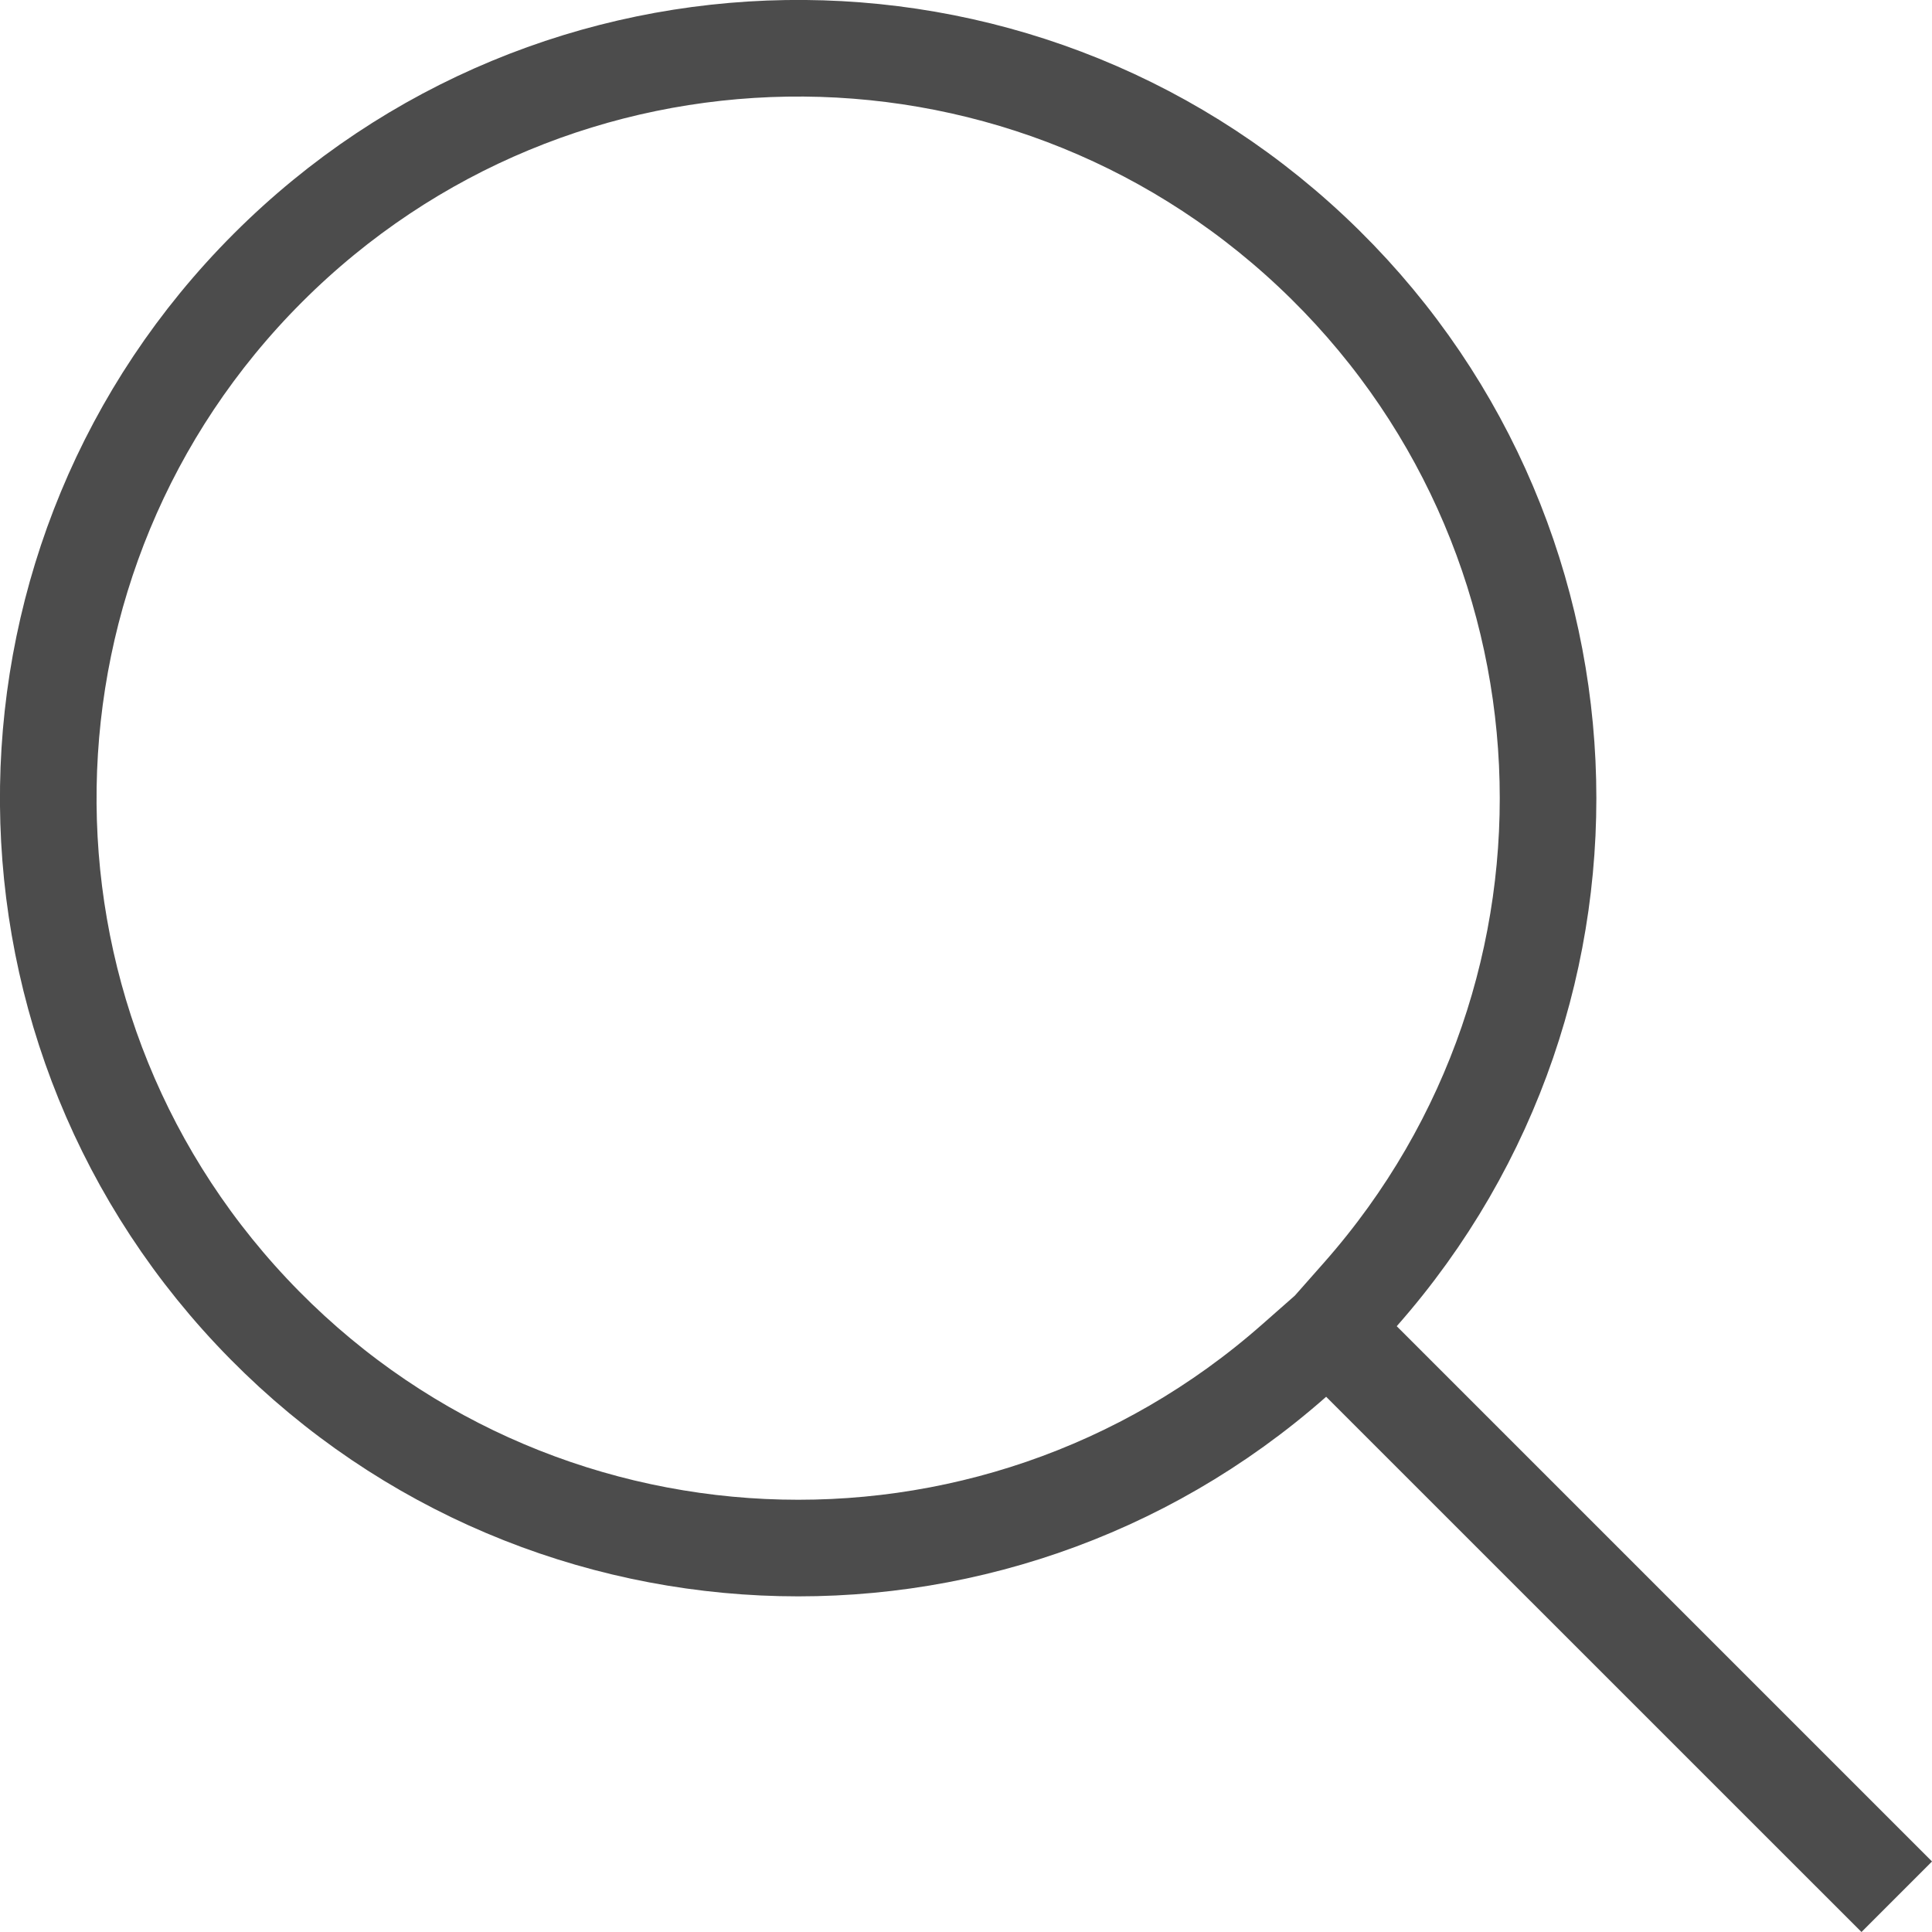
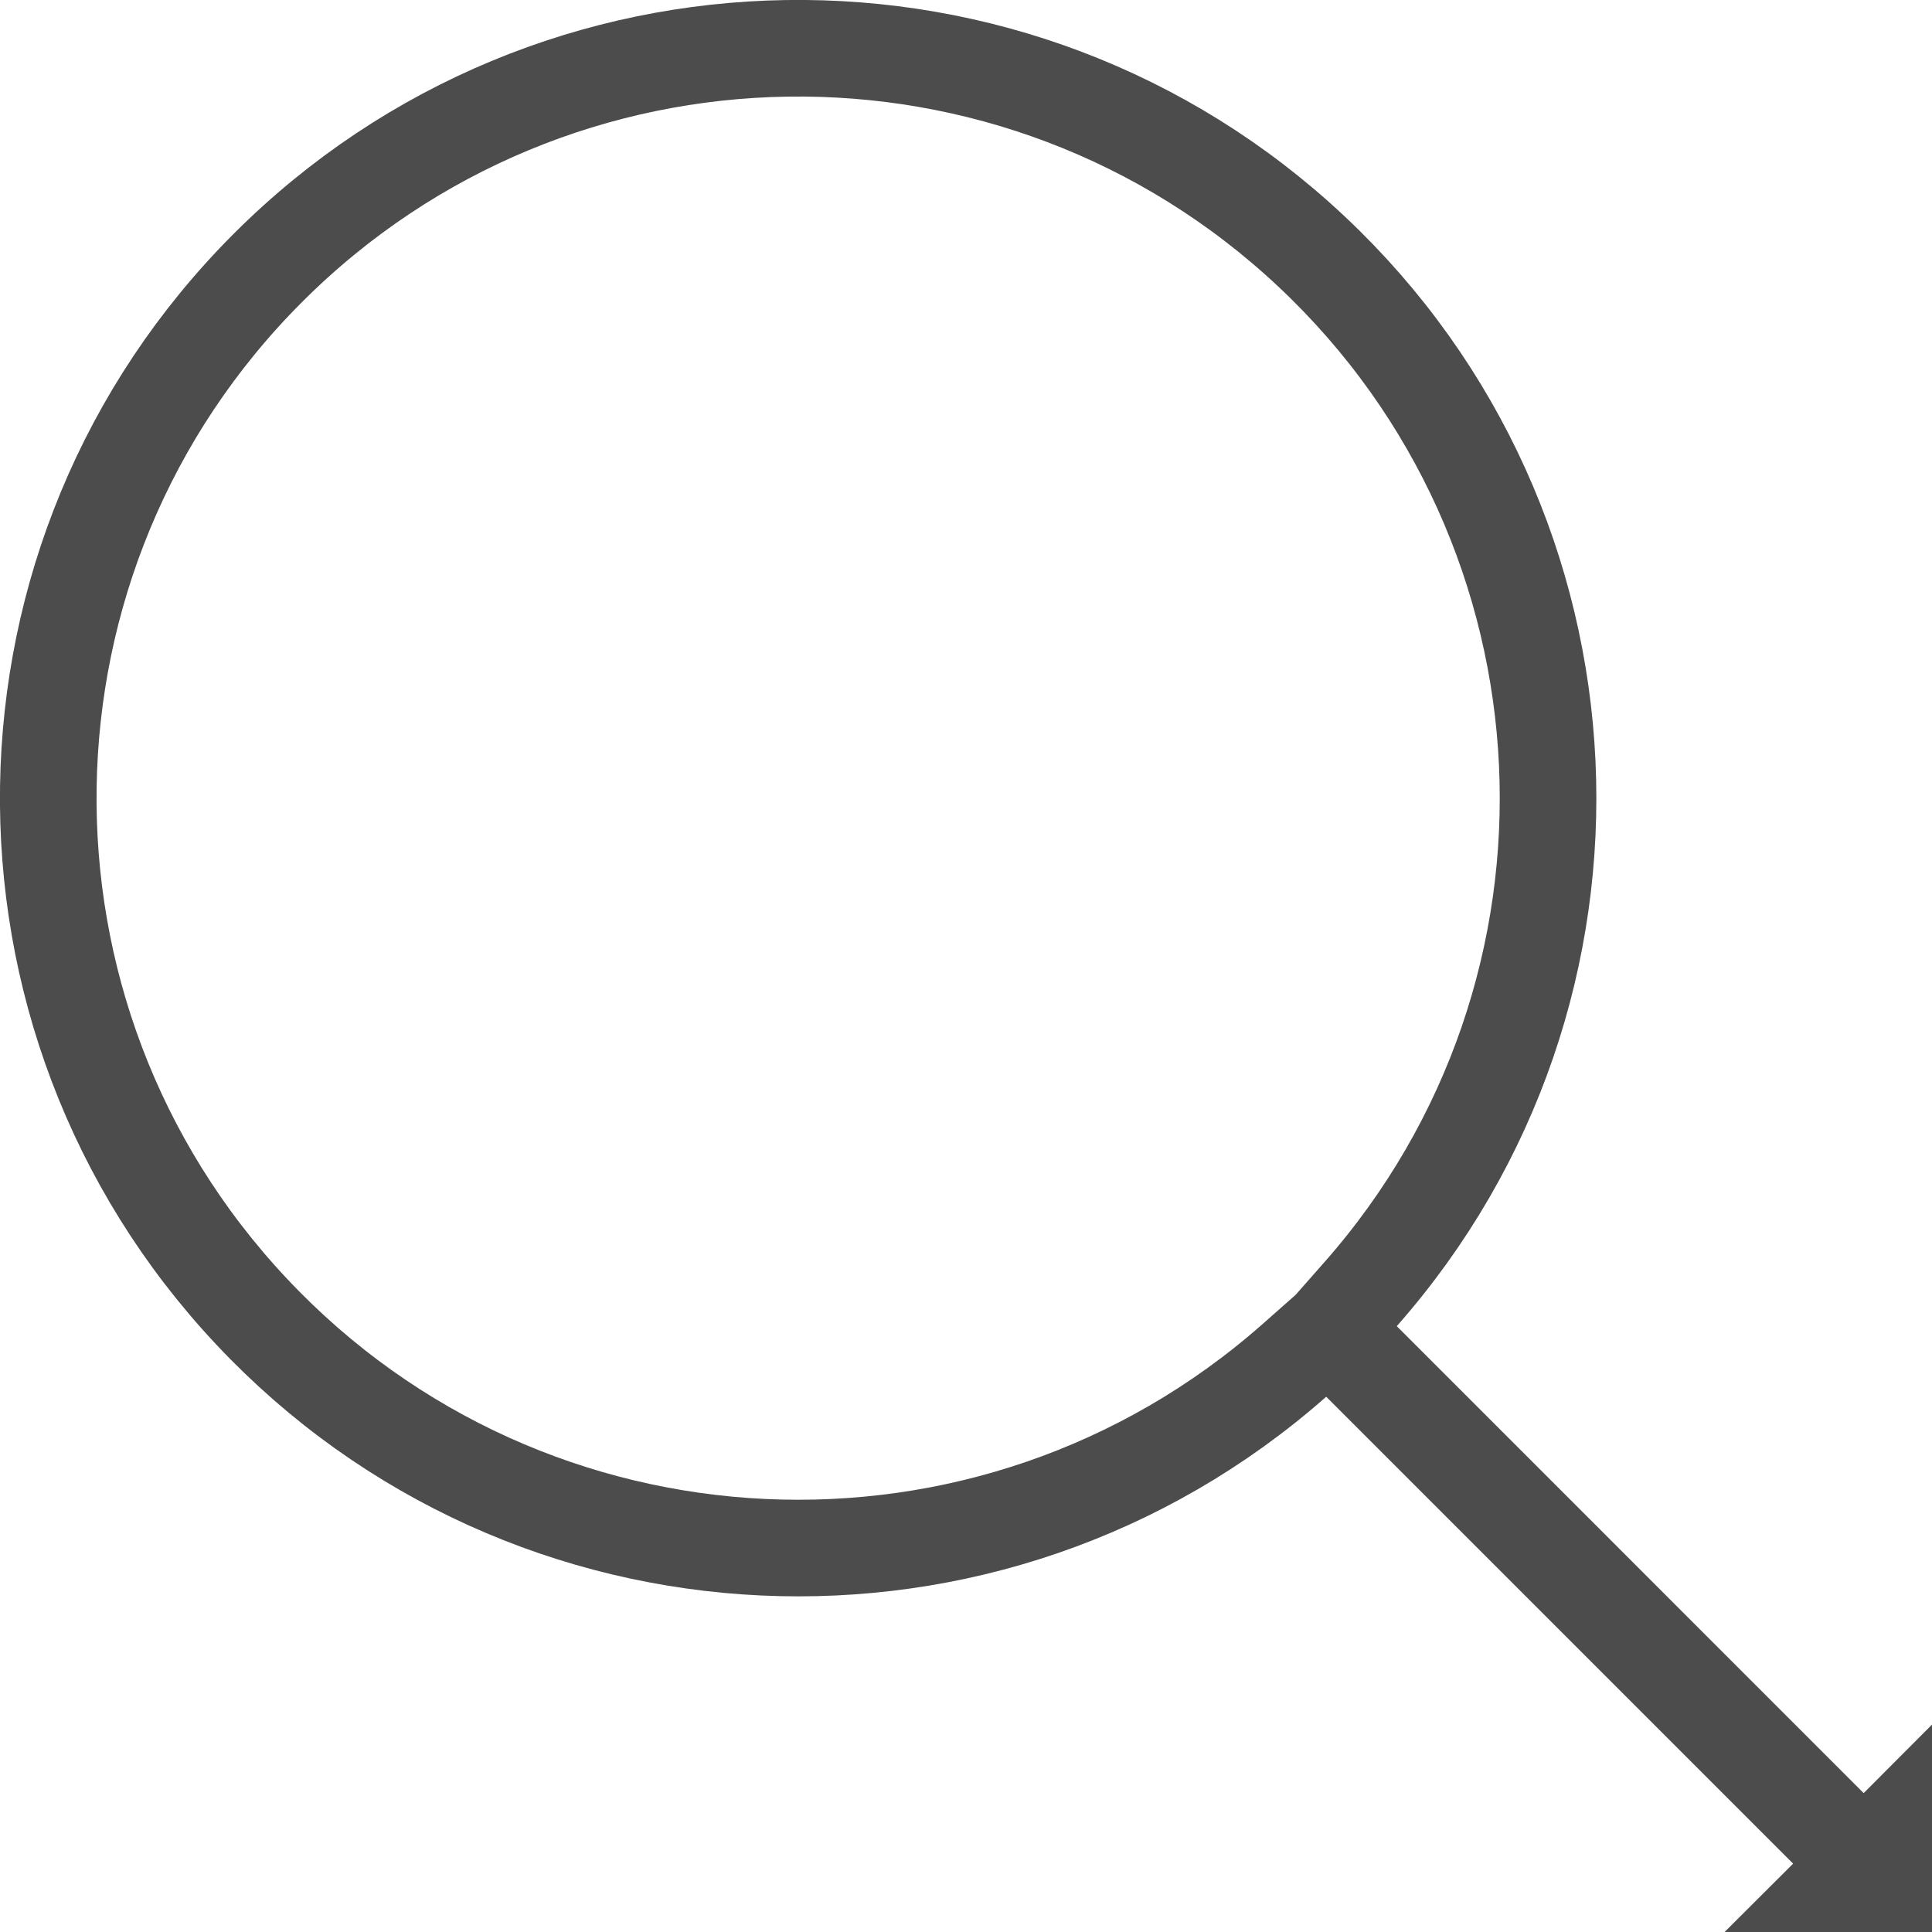
<svg xmlns="http://www.w3.org/2000/svg" width="20" height="20" viewBox="0 0 20 20">
-   <path fill="none" fill-rule="evenodd" stroke="#000" d="M19.27 19.293l.023-.023-5.52-5.52.311-.352a7.763 7.763 0 1 0-.686.686l.352-.31 5.52 5.519z" opacity=".7" />
+   <path fill="none" fill-rule="evenodd" stroke="#000" d="M19.293 19.27l.353.353v-.707l-.353.354zm-.023.023l-.354.353h.707l-.353-.353zm.023-.023l-.023.023-5.52-5.52-.352.311a7.763 7.763 0 1 1 .686-.686l-.31.352 5.519 5.52z" opacity=".7" />
</svg>
